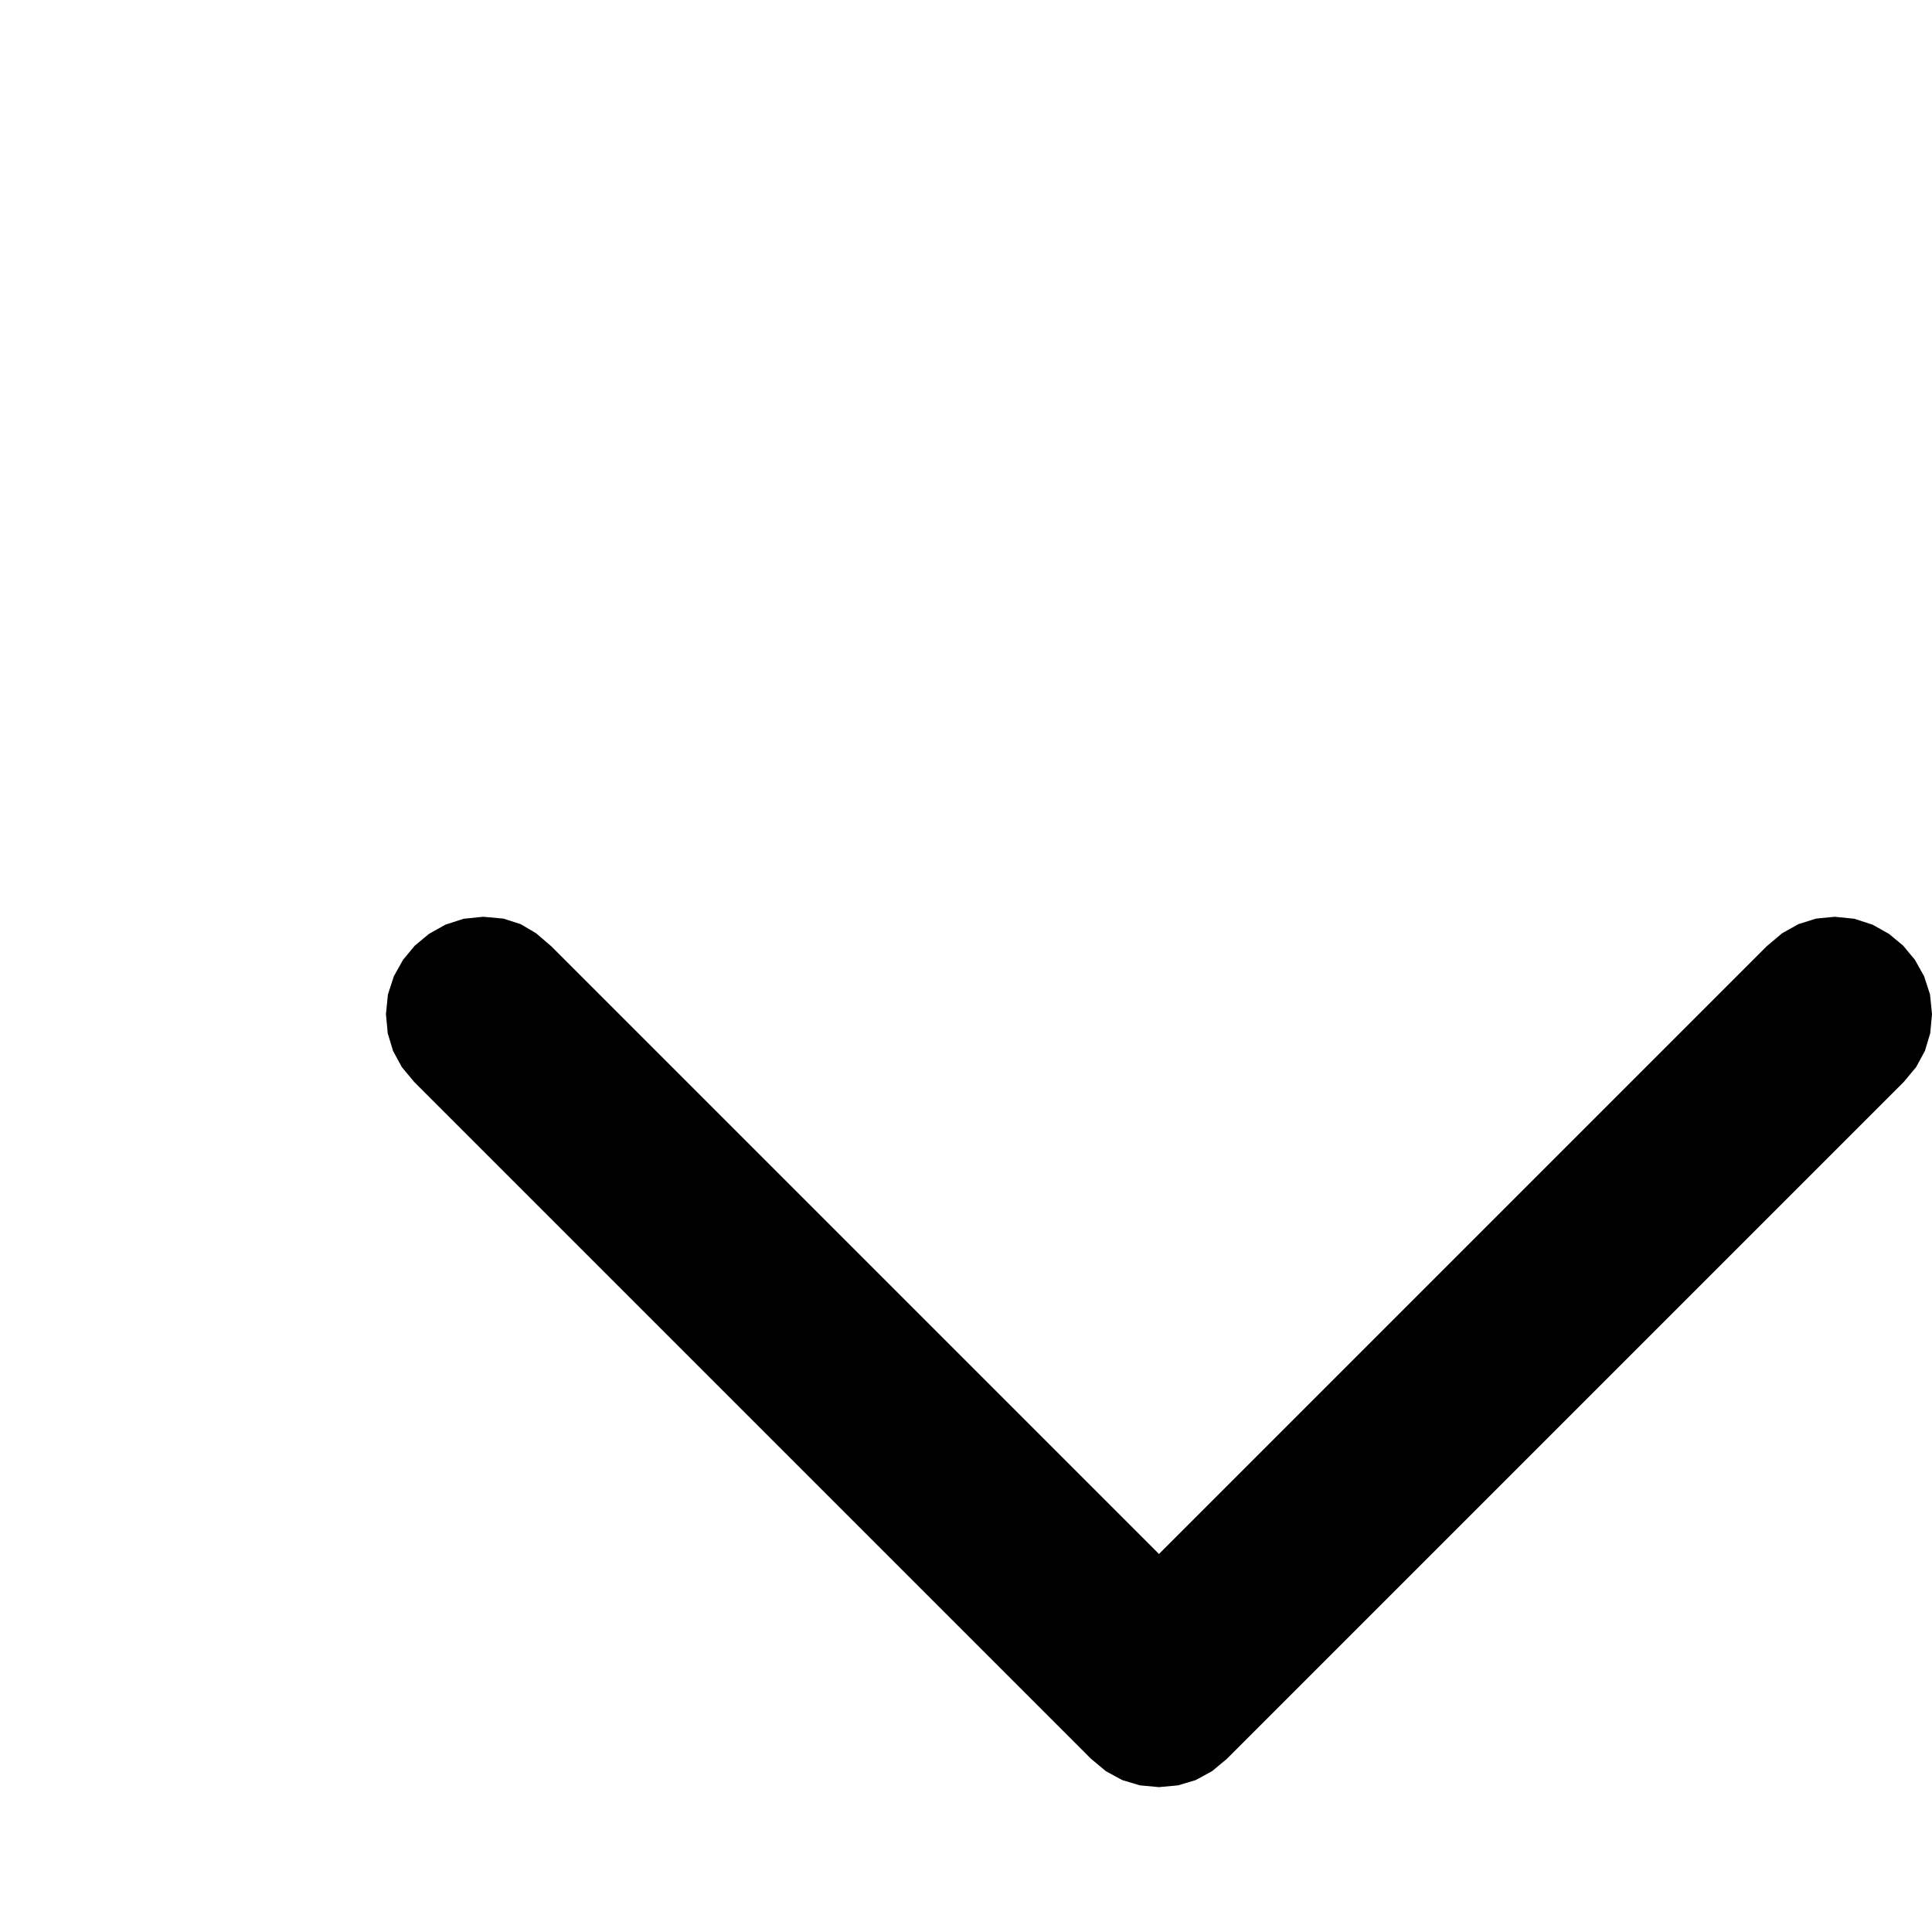
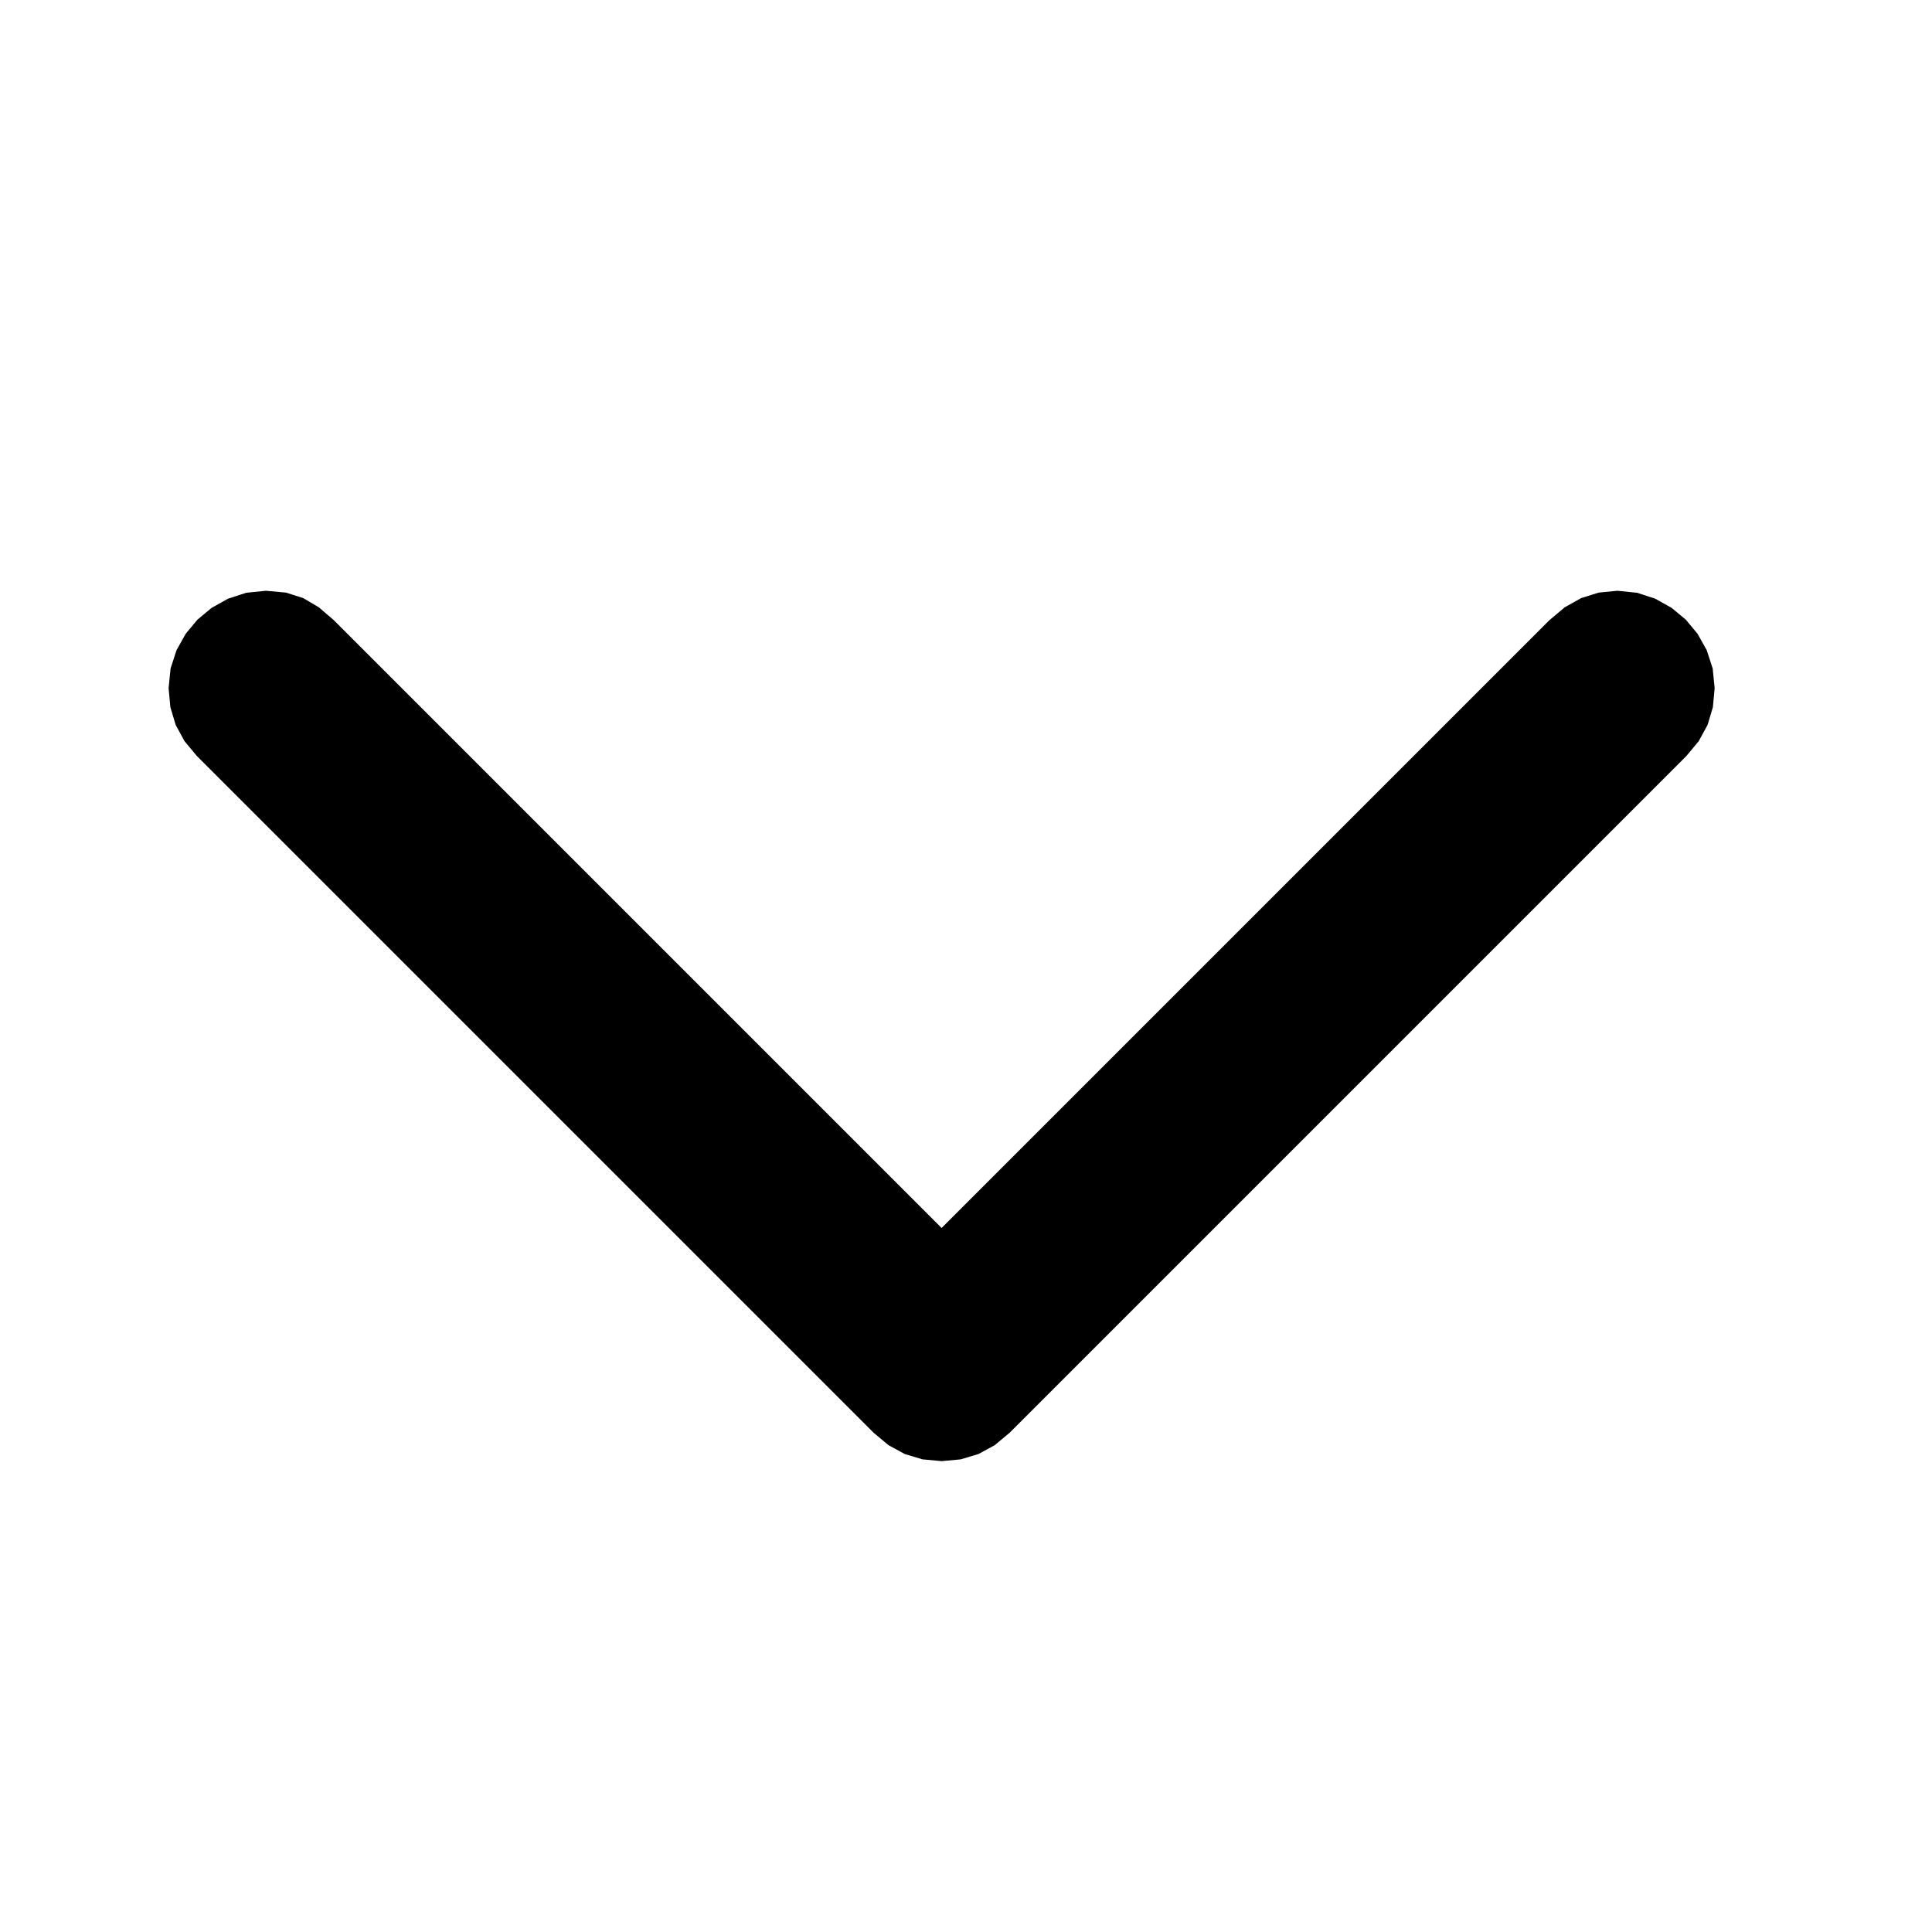
<svg xmlns="http://www.w3.org/2000/svg" height="16" width="16" viewBox="0 0 16 16">
  <g>
-     <path id="path1" transform="rotate(0,8,8) translate(0,1.199766) scale(0.03749268,0.03749268)  " fill="#000000" d="M106.75,170.5L111.188,170.906 115,172.125 118.438,174.156 121.75,177 256,311.25 390.25,177 393.625,174.156 397.25,172.125 401.125,170.906 405.25,170.5 409.594,170.938 413.625,172.25 417.25,174.281 420.375,176.875 422.969,180 425,183.625 426.312,187.656 426.75,192 426.359,196.219 425.187,200.125 423.234,203.719 420.5,207 271,356.5 267.719,359.234 264.125,361.188 260.219,362.359 256,362.75 251.781,362.359 247.875,361.188 244.281,359.234 241,356.5 91.5,207 88.766,203.719 86.812,200.125 85.641,196.219 85.25,192 85.688,187.656 87,183.625 89.031,180 91.625,176.875 94.75,174.281 98.375,172.25 102.406,170.938 106.75,170.5z" />
+     <path id="path1" transform="rotate(0,8,8) translate(-1.8,-1.5) scale(0.03749268,0.03749268)  " fill="#000000" d="M106.75,170.5L111.188,170.906 115,172.125 118.438,174.156 121.75,177 256,311.25 390.25,177 393.625,174.156 397.25,172.125 401.125,170.906 405.25,170.5 409.594,170.938 413.625,172.25 417.25,174.281 420.375,176.875 422.969,180 425,183.625 426.312,187.656 426.75,192 426.359,196.219 425.187,200.125 423.234,203.719 420.5,207 271,356.5 267.719,359.234 264.125,361.188 260.219,362.359 256,362.75 251.781,362.359 247.875,361.188 244.281,359.234 241,356.5 91.5,207 88.766,203.719 86.812,200.125 85.641,196.219 85.25,192 85.688,187.656 87,183.625 89.031,180 91.625,176.875 94.75,174.281 98.375,172.25 102.406,170.938 106.75,170.5z" />
  </g>
</svg>
